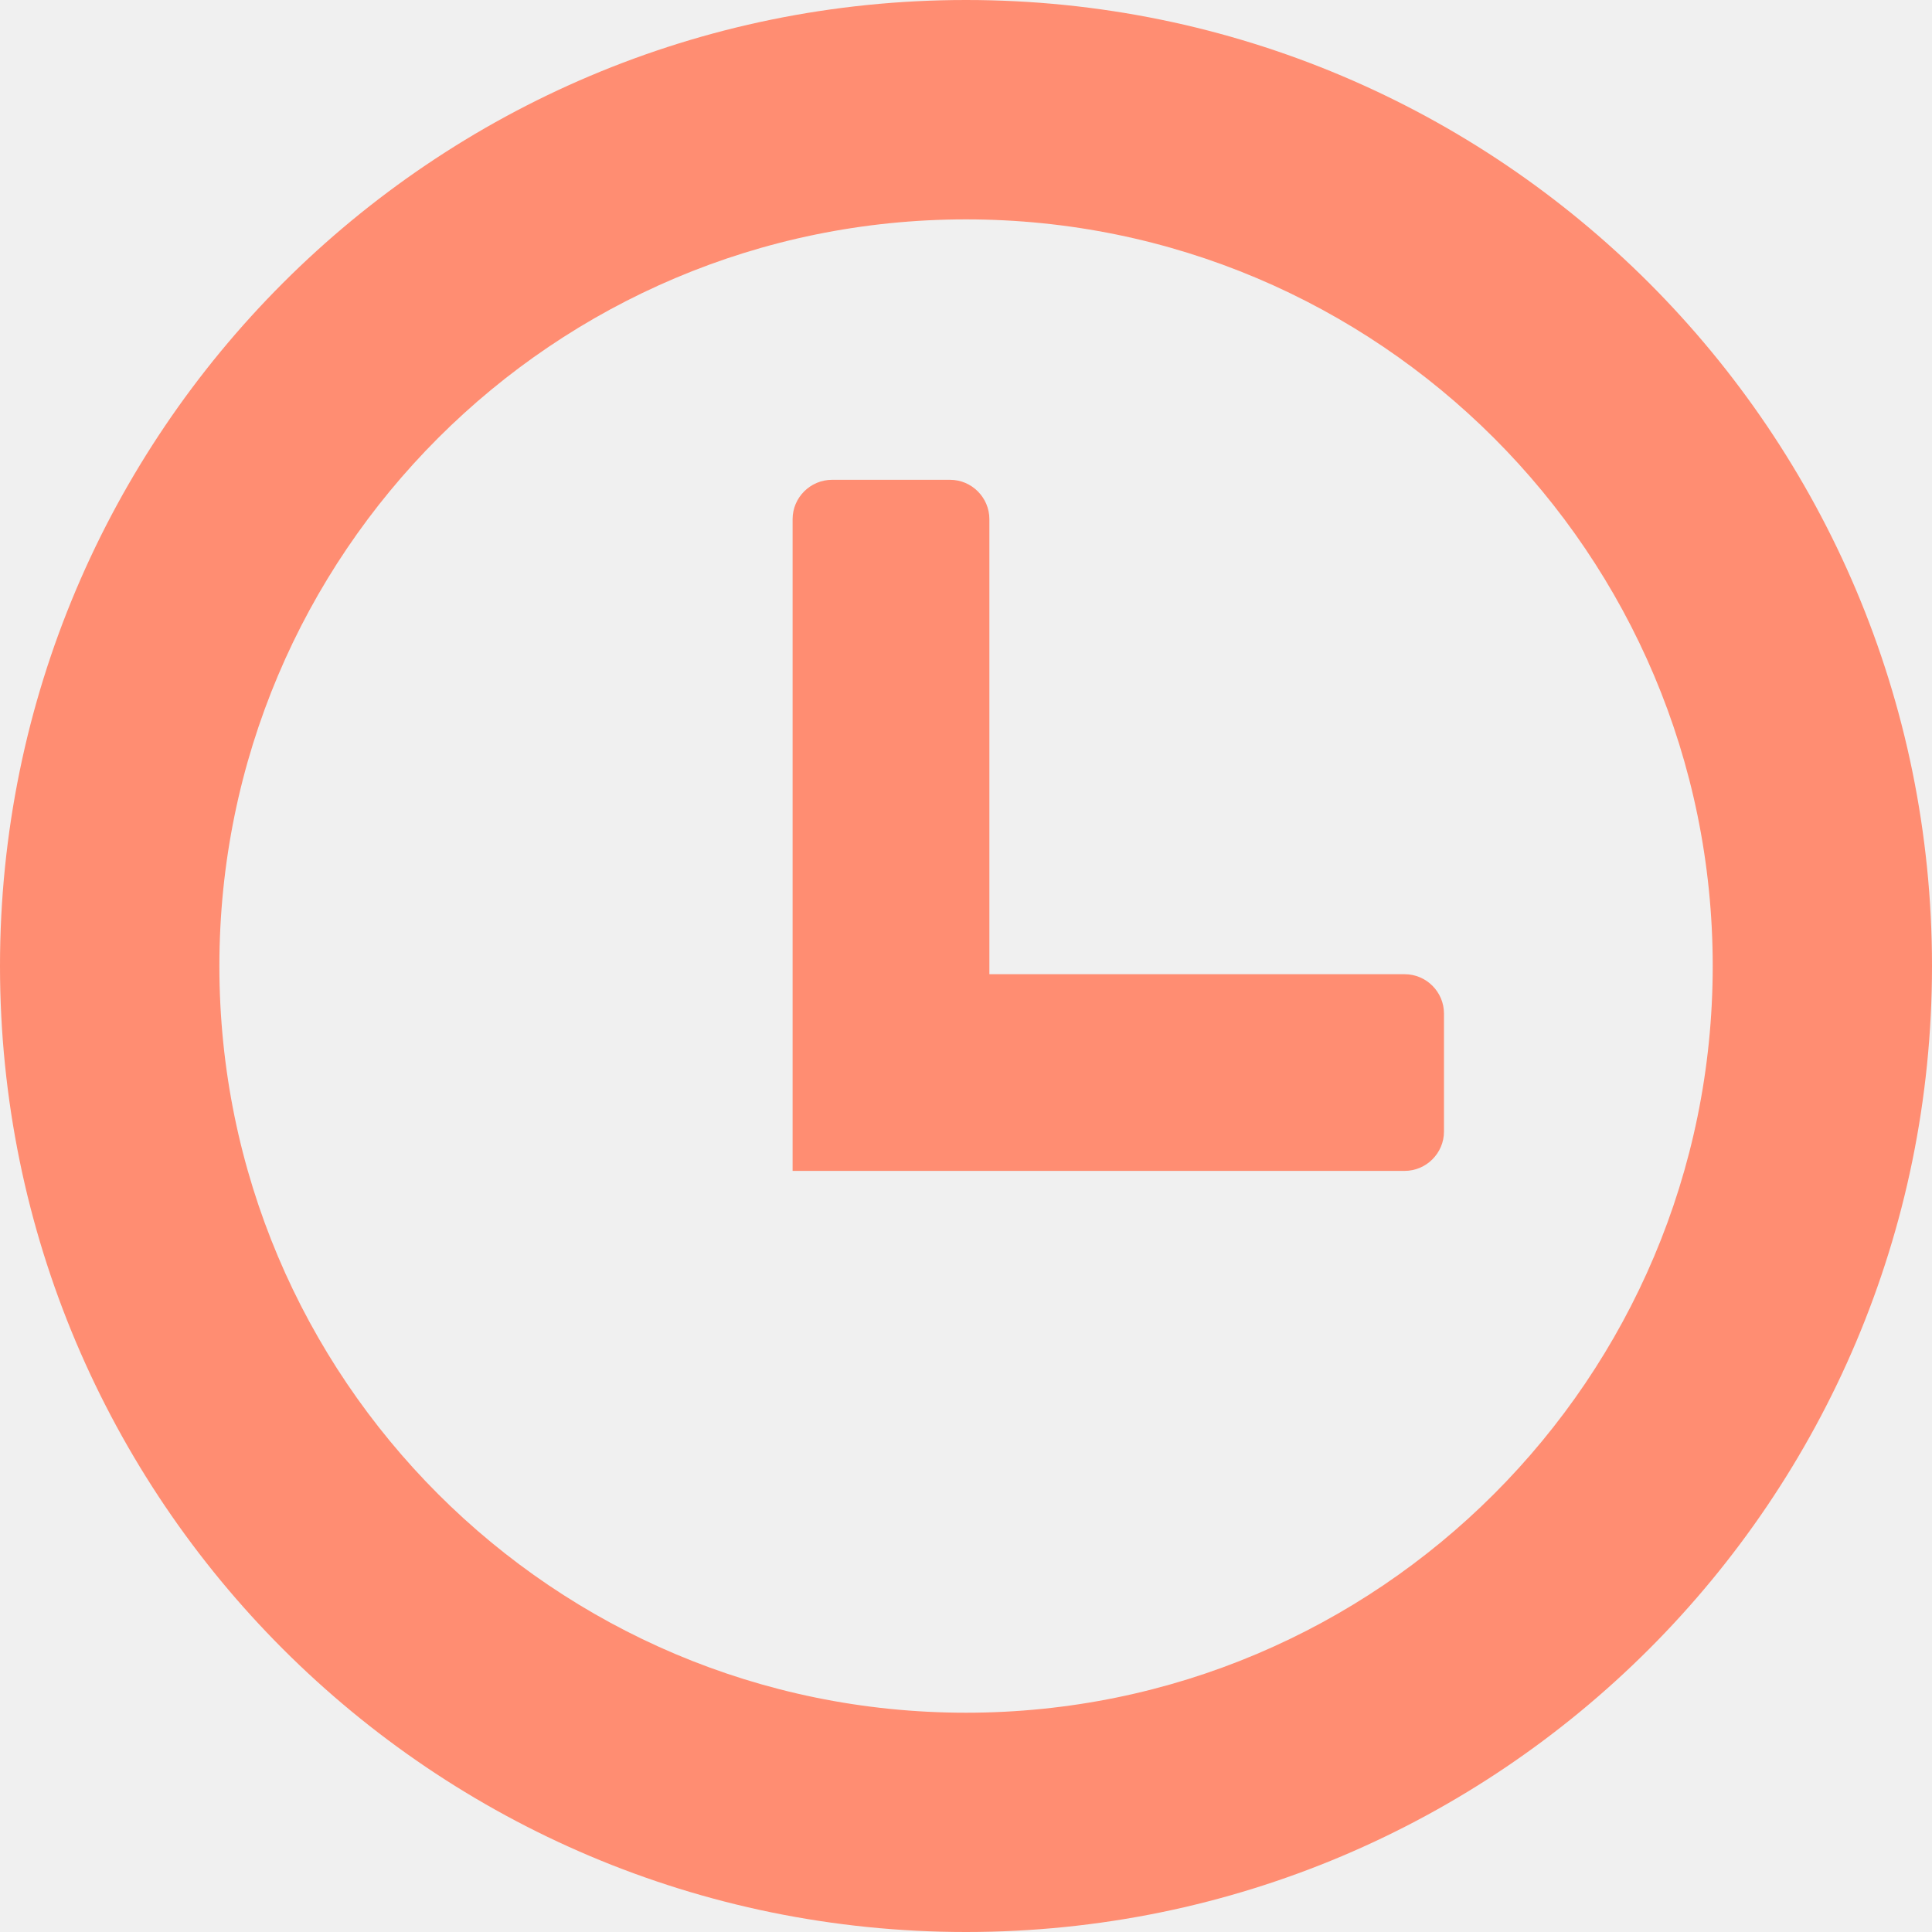
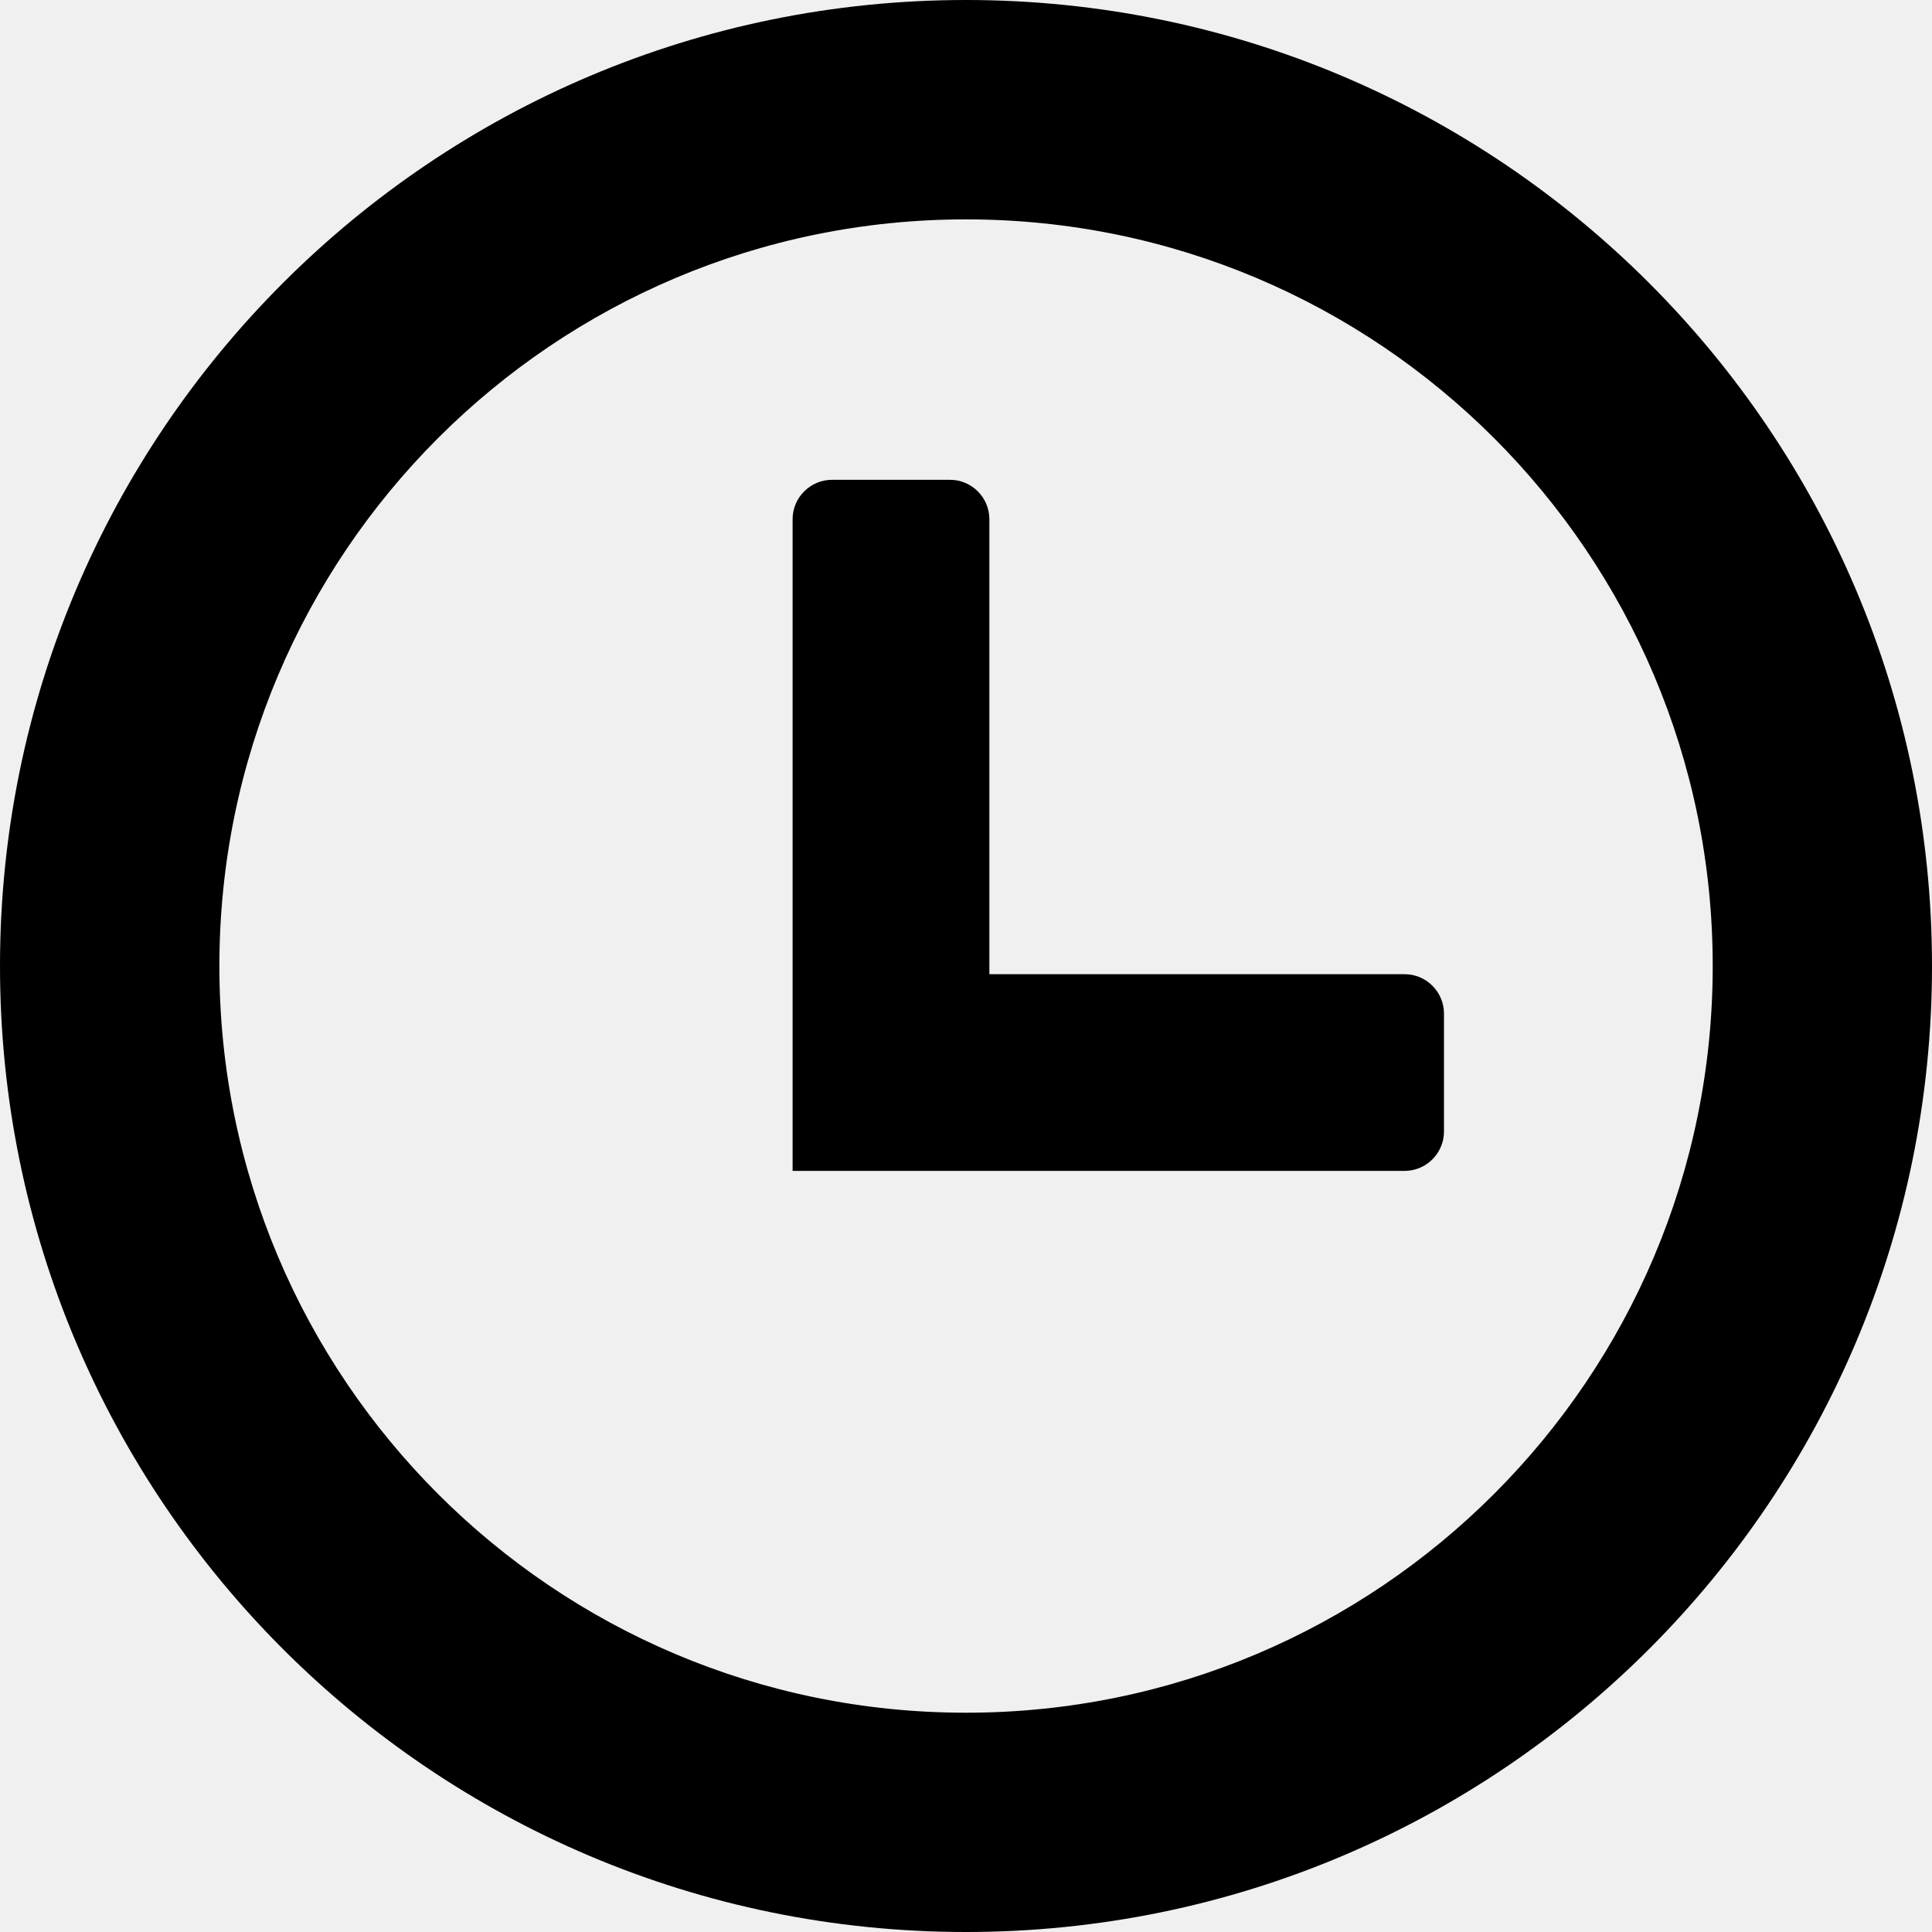
- <svg xmlns="http://www.w3.org/2000/svg" width="20" height="20" viewBox="0 0 20 20" fill="none">
+ <svg xmlns="http://www.w3.org/2000/svg" width="20" height="20" viewBox="0 0 20 20">
  <g clip-path="url(#clip0_0_674)">
-     <path fill-rule="evenodd" clip-rule="evenodd" d="M10 0C15.523 0 20 4.478 20 10C20 15.523 15.523 20 10 20C4.478 20 0 15.523 0 10C0 4.478 4.478 0 10 0ZM8.613 4.967H9.836C10.059 4.967 10.242 5.151 10.242 5.374V10.085H14.541C14.766 10.085 14.948 10.269 14.948 10.492V11.714C14.948 11.938 14.764 12.121 14.541 12.121H8.205V5.374C8.205 5.15 8.389 4.967 8.613 4.967ZM10 2.271C14.269 2.271 17.73 5.731 17.73 10C17.73 14.269 14.269 17.73 10 17.73C5.731 17.73 2.271 14.269 2.271 10C2.271 5.732 5.731 2.271 10 2.271Z" fill="#FF8D72" />
+     <path class="icon-path" fill-rule="evenodd" clip-rule="evenodd" d="M10 0C15.523 0 20 4.478 20 10C20 15.523 15.523 20 10 20C4.478 20 0 15.523 0 10C0 4.478 4.478 0 10 0ZM8.613 4.967H9.836C10.059 4.967 10.242 5.151 10.242 5.374V10.085H14.541C14.766 10.085 14.948 10.269 14.948 10.492V11.714C14.948 11.938 14.764 12.121 14.541 12.121H8.205V5.374C8.205 5.15 8.389 4.967 8.613 4.967ZM10 2.271C14.269 2.271 17.73 5.731 17.73 10C17.73 14.269 14.269 17.73 10 17.73C5.731 17.73 2.271 14.269 2.271 10C2.271 5.732 5.731 2.271 10 2.271Z" />
  </g>
  <defs>
    <clipPath id="clip0_0_674">
      <rect width="20" height="20" fill="white" />
    </clipPath>
  </defs>
</svg>
